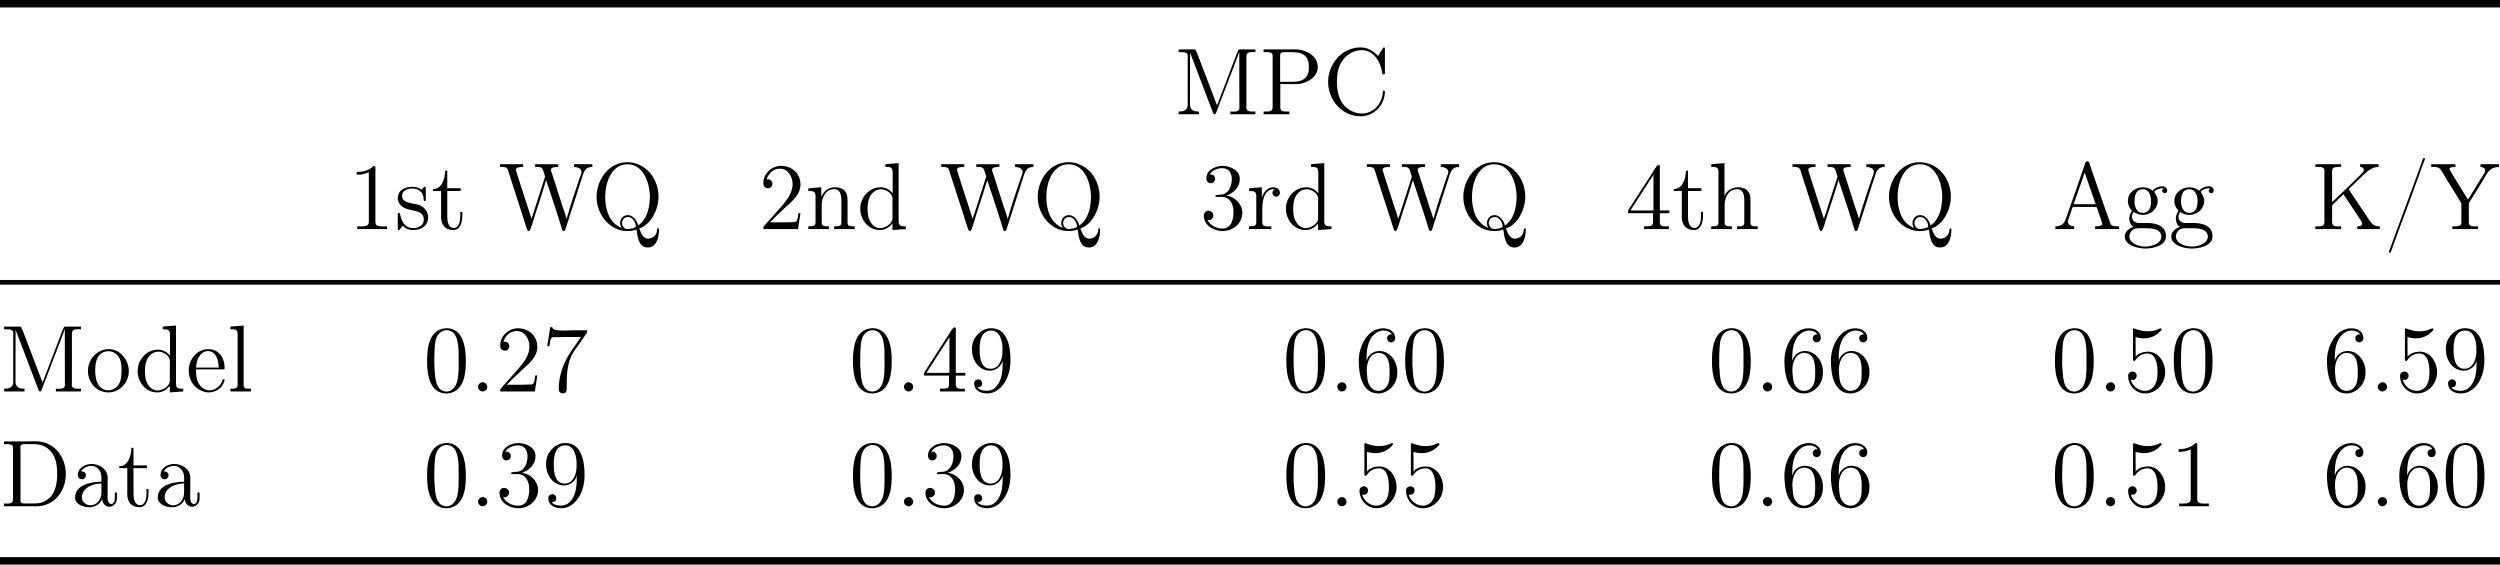
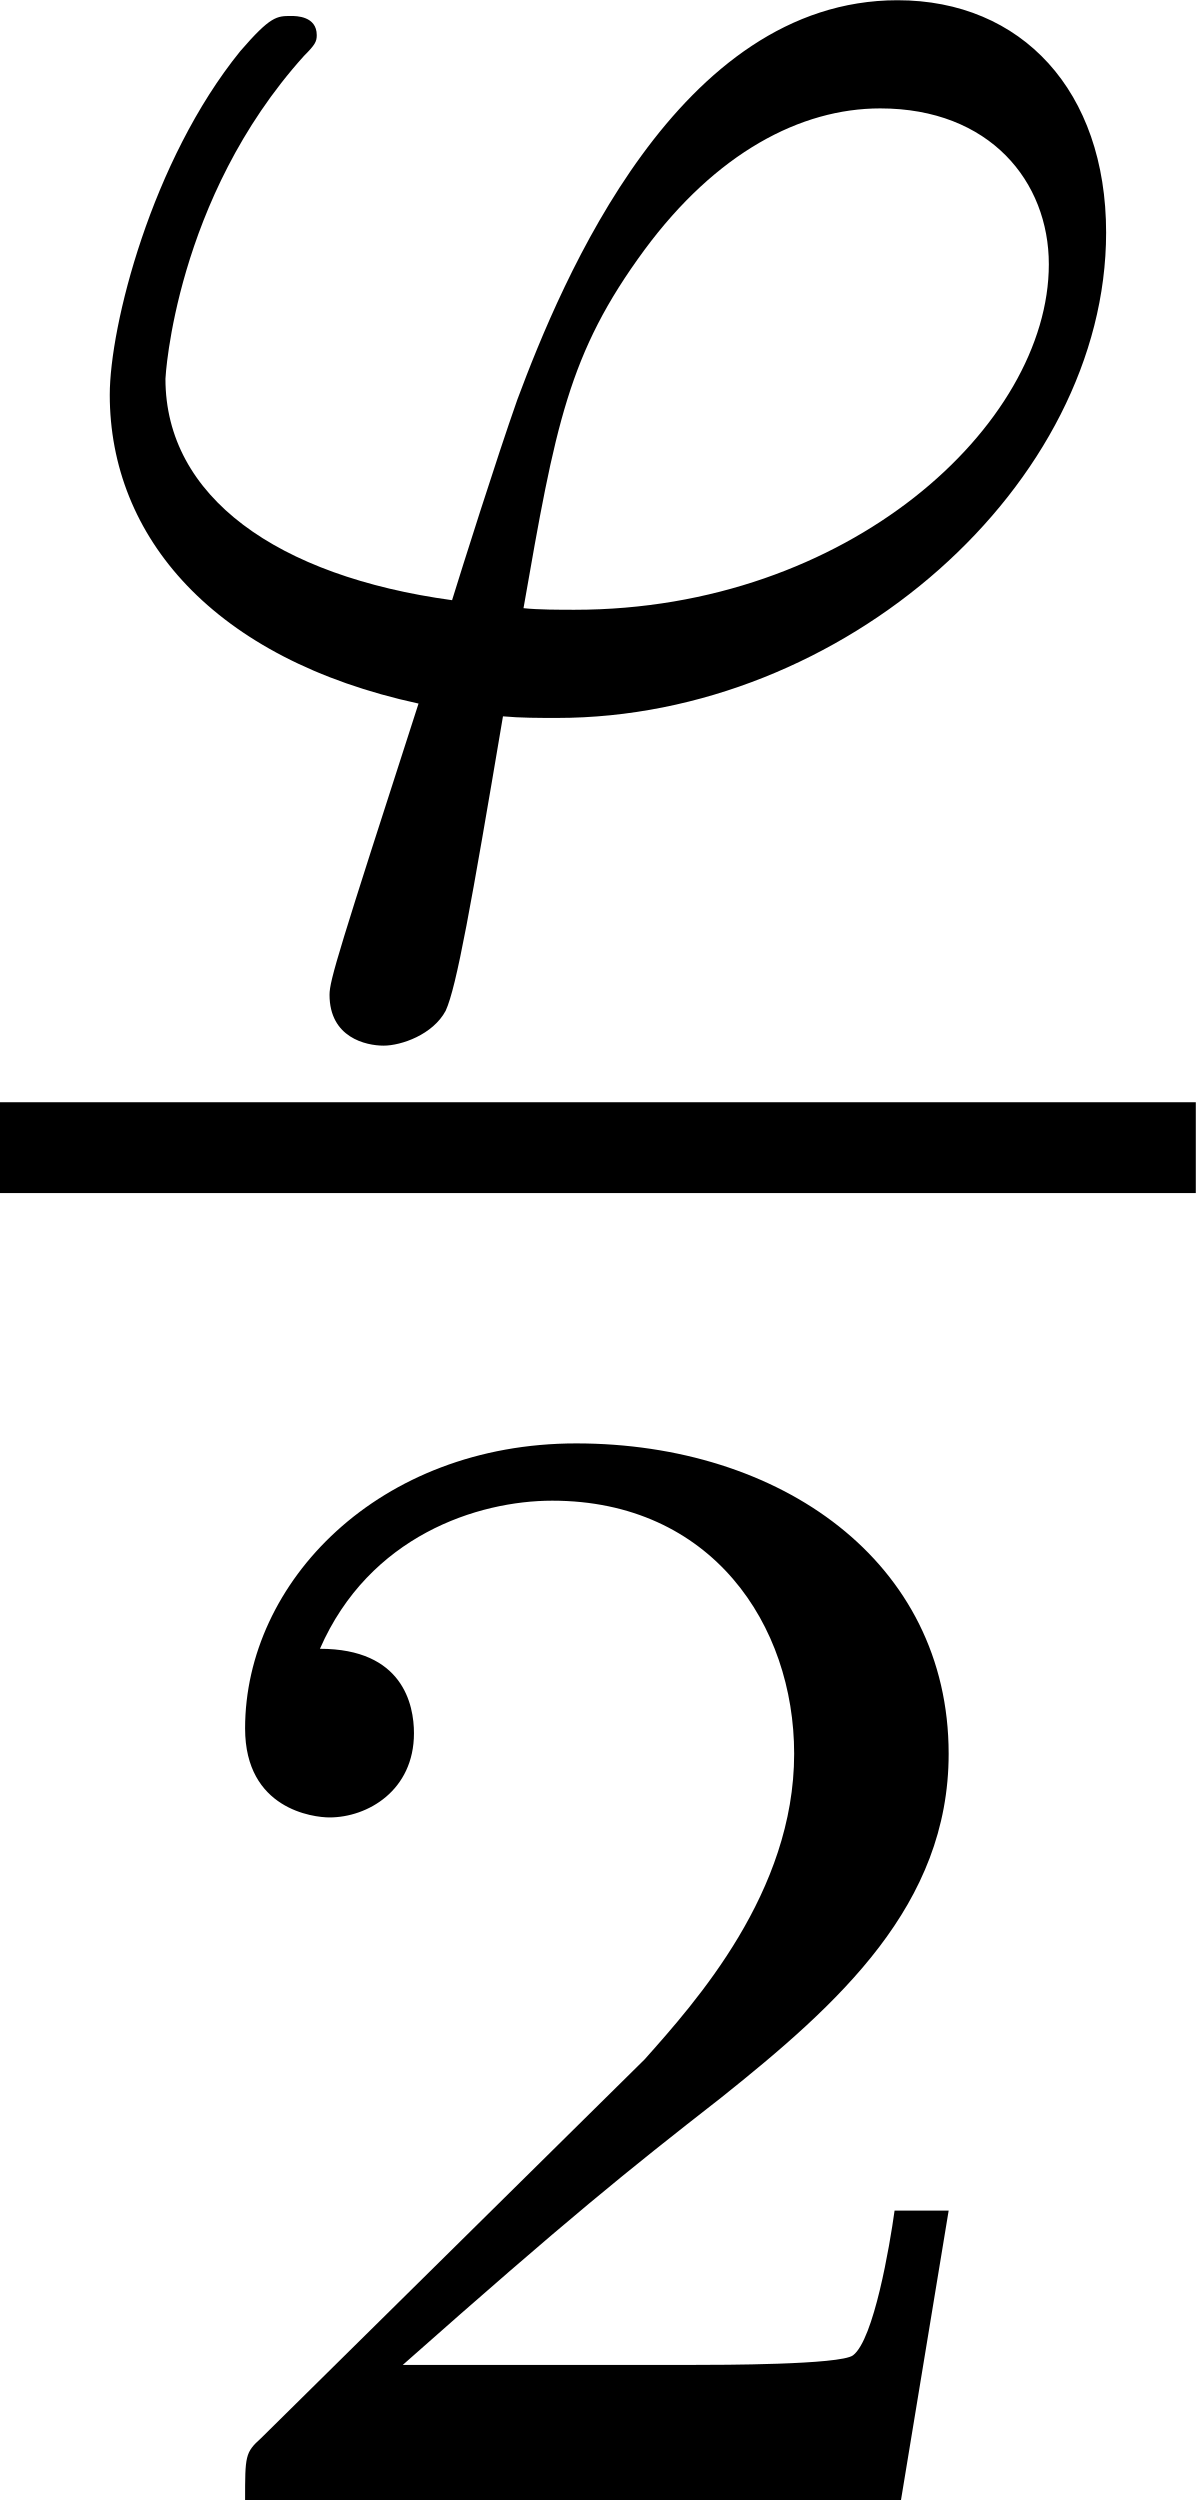
- <svg xmlns="http://www.w3.org/2000/svg" xmlns:xlink="http://www.w3.org/1999/xlink" version="1.1" width="314.609pt" height="71.048pt" viewBox="0 54.446 314.609 71.048">
+ <svg xmlns="http://www.w3.org/2000/svg" xmlns:xlink="http://www.w3.org/1999/xlink" version="1.1" width="5.24pt" height="10.955pt" viewBox="78.024 480.71 5.24 10.955">
  <defs>
-     <path id="g24-46" d="M1.53-1.16C1.279-1.112 1.04-.897 1.04-.598C1.04-.287 1.303-.012 1.614-.012S2.2-.251 2.2-.586C2.2-.897 1.937-1.172 1.626-1.172C1.59-1.172 1.566-1.16 1.53-1.16Z" />
-     <path id="g24-47" d="M5.033-8.966C4.914-8.931 4.842-8.584 4.758-8.381C3.718-5.452 2.606-2.534 1.542 .383C1.303 1.04 1.064 1.71 .813 2.367L.705 2.654C.693 2.714 .658 2.774 .658 2.833V2.857C.658 2.917 .693 2.965 .753 2.965H.789C.909 2.941 1.004 2.534 1.088 2.331C2.164-.681 3.324-3.682 4.4-6.695C4.639-7.364 4.866-8.034 5.141-8.691C5.153-8.739 5.177-8.799 5.177-8.847V-8.871C5.177-8.931 5.129-8.966 5.069-8.966H5.033Z" />
-     <path id="g24-48" d="M2.762-7.962C.49-7.747 .478-4.914 .478-3.766C.478-2.128 .813 .239 2.917 .239H3.061C5.332 .024 5.356-2.75 5.356-3.921C5.356-5.547 5.009-7.974 2.929-7.974C2.869-7.974 2.821-7.962 2.762-7.962ZM1.399-3.12C1.387-3.216 1.387-3.324 1.387-3.419C1.387-4.16 1.387-4.926 1.447-5.667C1.482-6.145 1.542-6.671 1.817-7.077C2.068-7.46 2.487-7.723 2.929-7.723C4.555-7.723 4.447-5.248 4.447-4.125V-3.24C4.447-2.355 4.4-1.411 4.077-.789C3.862-.359 3.419 0 2.917 0H2.845C1.411-.12 1.506-2.032 1.399-3.12Z" />
-     <path id="g24-49" d="M1.088-7.197V-6.85C1.626-6.85 2.08-6.934 2.606-7.161V-.885C2.606-.418 2.14-.347 1.674-.347C1.482-.347 1.303-.359 1.148-.359V-.012H4.89V-.359C4.746-.359 4.555-.347 4.376-.347C3.778-.347 3.431-.406 3.431-.921V-7.783C3.431-7.855 3.407-7.962 3.288-7.962C3.12-7.962 2.977-7.735 2.821-7.651C2.307-7.305 1.698-7.197 1.088-7.197Z" />
-     <path id="g24-50" d="M.98-6.253C1.219-6.994 1.805-7.615 2.63-7.615C3.694-7.615 4.256-6.611 4.256-5.667C4.256-4.447 3.383-3.467 2.63-2.606L1.769-1.638C1.518-1.363 1.267-1.076 1.016-.789L.741-.478C.669-.383 .574-.335 .574-.179C.574-.12 .586-.06 .586-.012H4.937L5.248-2.02H4.985C4.89-1.459 4.926-.885 4.411-.885C4.077-.885 3.73-.861 3.395-.861H1.411C2.032-1.482 2.63-2.092 3.276-2.678C4.113-3.431 5.248-4.34 5.248-5.595C5.248-7.101 4.089-7.962 2.798-7.962C1.626-7.962 .574-7.006 .574-5.798C.574-5.464 .693-5.212 1.124-5.141C1.518-5.141 1.722-5.416 1.722-5.715C1.722-5.99 1.554-6.217 1.219-6.276C1.136-6.276 1.064-6.276 .98-6.253Z" />
-     <path id="g24-51" d="M1.219-6.874C1.518-7.388 2.188-7.675 2.798-7.675C3.503-7.675 4.017-7.221 4.017-6.288C4.017-5.571 3.718-4.627 2.965-4.4C2.738-4.316 2.463-4.376 2.248-4.304H2.2C2.092-4.304 1.949-4.304 1.949-4.184C1.949-4.077 2.032-4.053 2.14-4.053H2.271C2.415-4.053 2.57-4.065 2.714-4.065C3.838-4.065 4.232-3.061 4.232-2.176C4.232-1.411 4.053-.084 2.857-.084C2.092-.084 1.375-.418 .944-1.136H1.052C1.423-1.136 1.686-1.363 1.686-1.733C1.686-2.092 1.411-2.319 1.052-2.319H1.004C.693-2.283 .49-2.02 .49-1.722C.49-.478 1.722 .239 2.857 .239C4.148 .239 5.344-.717 5.344-2.068C5.344-3.12 4.4-4.125 3.312-4.208C4.328-4.603 5.021-5.296 5.021-6.336C5.021-7.448 3.766-7.962 2.857-7.962C1.961-7.962 .813-7.46 .813-6.384C.813-6.121 .944-5.846 1.279-5.786H1.363C1.674-5.786 1.913-6.025 1.913-6.336C1.913-6.635 1.698-6.886 1.351-6.886C1.303-6.886 1.267-6.886 1.219-6.874Z" />
-     <path id="g24-52" d="M.323-2.008H3.467V-.873C3.467-.383 3.132-.359 2.331-.359V-.012H5.452V-.359C5.308-.359 5.165-.347 5.033-.347C4.639-.347 4.316-.406 4.316-.873V-2.008H5.511V-2.355H4.316V-7.926C4.316-8.034 4.256-8.082 4.16-8.082C3.909-8.082 3.455-7.209 3.18-6.779C2.319-5.44 1.435-4.113 .586-2.774L.43-2.534C.359-2.427 .311-2.343 .311-2.212C.311-2.14 .323-2.068 .323-2.008ZM.622-2.355L3.515-6.85V-2.355H.622Z" />
-     <path id="g24-53" d="M.921-1.482C.992-1.47 1.052-1.459 1.124-1.459C1.435-1.459 1.662-1.686 1.662-1.997C1.662-2.295 1.423-2.523 1.136-2.523C.861-2.523 .598-2.331 .586-2.032V-1.961C.586-.813 1.494 .239 2.714 .239C4.148 .239 5.248-1.016 5.248-2.451C5.248-3.646 4.459-4.937 3.18-5.021H3.061C2.534-5.021 1.805-4.818 1.53-4.376L1.518-6.862C1.865-6.755 2.224-6.695 2.57-6.695C3.347-6.695 4.089-6.994 4.674-7.627C4.722-7.699 4.794-7.759 4.794-7.843V-7.867C4.782-7.926 4.734-7.95 4.686-7.95C4.507-7.95 4.244-7.783 4.053-7.723C3.718-7.627 3.359-7.58 3.013-7.58C2.475-7.58 2.02-7.711 1.506-7.878C1.447-7.902 1.387-7.938 1.327-7.95H1.303C1.243-7.95 1.207-7.902 1.196-7.843V-4.041C1.196-3.945 1.219-3.85 1.339-3.85C1.494-3.85 1.566-4.077 1.662-4.172C2.008-4.555 2.499-4.782 3.013-4.782H3.084C4.101-4.734 4.28-3.383 4.28-2.499C4.28-1.674 4.196-.634 3.288-.215C3.084-.12 2.881-.084 2.678-.084C1.889-.084 1.112-.717 .921-1.482Z" />
-     <path id="g24-54" d="M1.482-3.873H1.47C1.47-5.033 1.518-6.348 2.439-7.197C2.762-7.508 3.18-7.675 3.61-7.675C3.993-7.675 4.447-7.544 4.663-7.185C4.627-7.197 4.591-7.197 4.555-7.197C4.268-7.197 4.053-6.982 4.053-6.695C4.053-6.42 4.256-6.193 4.543-6.193S5.069-6.396 5.069-6.755C5.069-7.58 4.28-7.962 3.563-7.962C1.554-7.962 .49-5.655 .49-3.909C.49-2.283 .813 .239 2.965 .239C4.041 .239 4.997-.622 5.248-1.638C5.32-1.913 5.344-2.2 5.344-2.487C5.344-3.718 4.495-5.105 3.061-5.105C2.427-5.105 1.674-4.686 1.482-3.873ZM1.494-2.594V-2.726C1.494-3.575 1.853-4.866 2.989-4.866H3.061C4.316-4.758 4.364-3.347 4.364-2.534V-2.331C4.364-1.59 4.34-.741 3.634-.275C3.431-.143 3.204-.084 2.965-.084C2.499-.084 2.14-.335 1.877-.717C1.518-1.279 1.554-1.961 1.494-2.594Z" />
-     <path id="g24-55" d="M1.016-8.094L.646-5.703H.909C.968-6.061 1.028-6.647 1.207-6.779C1.279-6.838 1.459-6.85 1.638-6.85H2.116C2.283-6.862 2.463-6.862 2.63-6.862H4.89C4.639-6.528 4.411-6.181 4.172-5.834C3.897-5.44 3.61-5.045 3.359-4.627C2.582-3.335 2.092-1.853 2.092-.335V-.203C2.128 .048 2.343 .239 2.594 .239H2.618C3.025 .239 3.096-.12 3.096-.395V-.944C3.096-2.26 3.192-3.754 3.909-4.902C4.077-5.177 4.268-5.428 4.459-5.691L5.487-7.185C5.583-7.317 5.667-7.388 5.667-7.568V-7.711H3.981C3.67-7.711 3.18-7.675 2.702-7.675C1.985-7.675 1.303-7.747 1.279-8.094H1.016Z" />
-     <path id="g24-57" d="M4.352-3.862H4.364C4.364-2.809 4.34-1.578 3.646-.741C3.324-.323 2.905-.096 2.367-.096C1.937-.096 1.482-.179 1.196-.526C1.47-.526 1.781-.646 1.781-1.016C1.781-1.267 1.614-1.53 1.291-1.53C1.028-1.53 .789-1.351 .777-1.064V-1.016C.777-.155 1.542 .239 2.427 .239C3.395 .239 4.172-.406 4.639-1.184C5.153-2.02 5.344-2.989 5.344-3.957C5.344-5.428 5.057-7.974 2.929-7.974C2.08-7.974 1.387-7.496 .921-6.814C.598-6.348 .49-5.822 .49-5.26C.49-4.041 1.315-2.63 2.762-2.63C3.467-2.63 4.196-3.132 4.352-3.862ZM4.328-5.308C4.328-5.189 4.34-5.081 4.34-4.973V-4.89C4.28-4.041 3.933-2.869 2.833-2.869C1.65-2.869 1.47-4.22 1.47-5.141V-5.547C1.47-6.36 1.698-7.675 2.917-7.675C4.125-7.675 4.34-6.109 4.34-5.44C4.34-5.392 4.328-5.356 4.328-5.308Z" />
-     <path id="g24-65" d="M.371-.359V-.012H2.738V-.359C2.415-.359 1.937-.526 1.937-.933C1.937-1.076 2.008-1.219 2.056-1.375C2.128-1.602 2.212-1.829 2.295-2.056C2.403-2.355 2.451-2.798 2.666-2.798H5.44C5.595-2.798 5.607-2.666 5.643-2.558L5.894-1.841C5.99-1.566 6.085-1.279 6.181-1.004C6.217-.921 6.265-.813 6.265-.717C6.265-.371 5.691-.359 5.368-.359V-.012H8.393V-.359H8.118C7.843-.359 7.568-.371 7.412-.526C7.269-.681 7.209-.921 7.149-1.124C6.3-3.431 5.523-5.75 4.722-8.058C4.663-8.273 4.627-8.548 4.376-8.548C4.232-8.548 4.16-8.464 4.136-8.333L4.041-8.07C3.3-5.846 2.499-3.622 1.71-1.399C1.53-.849 1.291-.359 .371-.359ZM2.666-3.144L4.053-7.113L5.44-3.144H2.666Z" />
-     <path id="g24-67" d="M6.934-7.34C6.348-7.986 5.643-8.428 4.734-8.428C2.403-8.428 .646-6.36 .646-4.089C.646-1.829 2.379 .239 4.722 .239H4.902C6.372 .143 7.639-1.004 7.783-2.63C7.795-2.69 7.795-2.738 7.795-2.798C7.795-2.893 7.783-3.001 7.663-3.001C7.472-3.001 7.532-2.618 7.484-2.415C7.293-1.184 6.229-.108 4.89-.108C4.005-.108 3.132-.55 2.57-1.243C1.913-2.044 1.757-3.168 1.757-4.16C1.757-4.914 1.865-5.738 2.236-6.42C2.75-7.388 3.742-8.082 4.878-8.082C6.396-8.082 7.209-6.623 7.436-5.38C7.448-5.26 7.424-5.033 7.627-5.033C7.759-5.033 7.795-5.093 7.795-5.189V-8.285C7.795-8.357 7.759-8.428 7.675-8.428C7.58-8.428 7.52-8.297 7.472-8.225L7.137-7.687C7.066-7.568 6.994-7.46 6.934-7.34Z" />
-     <path id="g24-68" d="M.502-8.177V-7.831H.885C1.279-7.831 1.65-7.783 1.65-7.329C1.65-7.245 1.638-7.173 1.638-7.101V-.885C1.638-.418 1.279-.347 .921-.347C.777-.347 .634-.359 .502-.359V-.012H3.754C3.993-.012 4.232 0 4.483 0C5.368 0 6.169-.227 6.922-.873C7.831-1.674 8.285-2.857 8.285-4.053C8.285-6.109 6.946-8.189 4.435-8.189C4.184-8.189 3.933-8.177 3.694-8.177H.502ZM7.185-3.575C7.089-2.188 6.671-.933 5.153-.454C4.794-.359 4.435-.359 4.065-.359H3.049C2.809-.359 2.57-.383 2.57-.765C2.57-.861 2.582-.944 2.582-1.028V-6.958C2.582-7.066 2.57-7.185 2.57-7.305C2.57-7.615 2.57-7.831 3.132-7.831H4.16C4.997-7.831 5.834-7.651 6.504-6.779C7.113-5.966 7.197-4.926 7.197-3.957C7.197-3.826 7.197-3.706 7.185-3.575Z" />
-     <path id="g24-75" d="M.49-8.177V-7.831H.873C1.267-7.831 1.638-7.783 1.638-7.329C1.638-7.245 1.626-7.173 1.626-7.101V-.885C1.626-.418 1.267-.347 .909-.347C.765-.347 .622-.359 .49-.359V-.012H3.73V-.359C3.587-.359 3.443-.347 3.312-.347C2.917-.347 2.594-.406 2.594-.885V-2.893C2.594-3.084 2.881-3.288 3.013-3.419C3.347-3.754 3.694-4.065 4.029-4.4C4.089-4.268 4.184-4.16 4.256-4.041L6.157-1.184C6.253-1.052 6.384-.861 6.384-.693C6.384-.371 5.978-.359 5.762-.359V-.012H8.596V-.359H8.56C7.747-.359 7.556-.705 6.946-1.626L4.77-4.89C4.746-4.926 4.71-4.961 4.71-5.009C4.71-5.045 4.734-5.081 4.758-5.105L4.902-5.248C5.428-5.774 5.978-6.276 6.504-6.791C7.054-7.317 7.639-7.831 8.44-7.831V-8.177H6.121V-7.831C6.3-7.831 6.587-7.723 6.587-7.46C6.587-7.245 6.36-7.042 6.229-6.91L6.097-6.779C4.949-5.631 3.778-4.519 2.594-3.395V-7.281C2.594-7.819 2.965-7.831 3.646-7.831H3.73V-8.177H.49Z" />
-     <path id="g24-77" d="M.526-8.177V-7.831H.921C1.315-7.831 1.674-7.783 1.674-7.34C1.674-7.257 1.662-7.185 1.662-7.113V-1.207C1.662-.442 1.028-.359 .526-.359V-.012H3.084V-.359C2.534-.359 1.949-.466 1.949-1.267L1.961-7.783C2.02-7.58 2.116-7.376 2.188-7.173C2.881-5.392 3.539-3.622 4.22-1.841L4.758-.442C4.806-.287 4.854-.048 5.033-.012H5.045C5.224-.012 5.272-.287 5.32-.418L7.436-5.942C7.592-6.36 7.747-6.779 7.914-7.197L8.058-7.592C8.094-7.675 8.13-7.759 8.153-7.855L8.165-1.16C8.165-1.064 8.177-.956 8.177-.861C8.177-.406 7.807-.347 7.436-.347C7.293-.347 7.149-.359 7.03-.359V-.012H10.186V-.359H9.803C9.409-.359 9.038-.406 9.038-.861C9.038-.944 9.05-1.016 9.05-1.088V-7.305C9.05-7.771 9.409-7.843 9.767-7.843C9.911-7.843 10.054-7.831 10.186-7.831V-8.177H8.273L8.07-8.141L7.831-7.627L5.368-1.16H5.344L2.881-7.627L2.642-8.141L2.439-8.177H.526Z" />
-     <path id="g24-80" d="M.49-8.177V-7.831H.885C1.279-7.831 1.638-7.783 1.638-7.34C1.638-7.257 1.626-7.185 1.626-7.113V-.885C1.626-.406 1.255-.359 .861-.359H.49V-.012H3.73V-.359H3.359C2.893-.359 2.594-.395 2.594-.873V-3.814H4.806C5.942-3.909 7.305-4.663 7.305-5.954V-6.073C7.209-7.532 5.631-8.189 4.388-8.189C4.16-8.189 3.933-8.177 3.706-8.177H.49ZM2.57-4.101V-7.388C2.57-7.699 2.69-7.831 3.013-7.831H3.909C4.926-7.831 6.193-7.747 6.193-5.954C6.193-5.547 6.145-5.081 5.882-4.746C5.464-4.196 4.77-4.101 4.136-4.101H2.57Z" />
-     <path id="g24-81" d="M5.679 .048C5.703 .311 5.774 .586 5.798 .849C5.942 1.506 6.181 2.307 7.089 2.307C8.285 2.307 8.5 .801 8.5 .108V.036C8.5-.036 8.476-.12 8.393-.12C8.237-.12 8.249 .263 8.213 .383C8.046 .897 7.639 1.196 7.077 1.196C6.432 1.136 6.217 .418 6.013-.084C7.508-.586 8.44-2.487 8.44-4.089C8.44-5.308 7.974-6.539 7.077-7.388C6.384-8.046 5.452-8.428 4.519-8.428C2.152-8.428 .646-6.181 .646-4.065C.646-1.877 2.26 .239 4.543 .239C4.914 .239 5.332 .179 5.679 .048ZM5.87-.466C5.774-.992 5.32-1.686 4.663-1.769H4.567C3.993-1.769 3.61-1.291 3.61-.765V-.693C3.622-.502 3.694-.323 3.802-.155C2.176-.789 1.733-2.57 1.733-4.077C1.733-5.738 2.439-8.165 4.543-8.165C6.683-8.165 7.352-5.535 7.352-4.125C7.352-2.809 7.03-1.219 5.87-.466ZM3.85-.693V-.765C3.85-1.16 4.148-1.53 4.567-1.53C5.224-1.53 5.535-.873 5.595-.371C5.595-.132 4.758-.012 4.567-.012C4.172-.012 3.897-.335 3.85-.693Z" />
-     <path id="g24-87" d="M.203-8.177V-7.831H.383C.646-7.831 .933-7.819 1.076-7.651C1.207-7.496 1.243-7.269 1.303-7.077L1.662-5.966C2.271-4.041 2.917-2.14 3.515-.215L3.587 0C3.622 .12 3.67 .239 3.802 .239H3.838C4.077 .167 4.411-1.243 4.651-1.949C5.093-3.264 5.523-4.591 5.918-5.918C5.954-6.001 5.99-6.085 6.001-6.181H6.013C6.049-5.918 6.205-5.583 6.288-5.296C6.874-3.515 7.472-1.745 8.01 .06C8.046 .143 8.082 .215 8.177 .239H8.213C8.345 .239 8.393 .12 8.428 0L8.5-.215C9.217-2.463 9.947-4.674 10.652-6.922C10.819-7.376 11.035-7.831 11.812-7.831V-8.177H9.504V-7.831C9.887-7.831 10.449-7.651 10.449-7.197C10.449-7.018 10.329-6.755 10.258-6.563C9.66-4.818 9.074-3.072 8.572-1.303H8.56C8.452-1.793 8.249-2.283 8.094-2.762C7.651-4.184 7.185-5.607 6.731-7.018C6.683-7.149 6.599-7.352 6.599-7.472C6.599-7.819 7.197-7.831 7.52-7.831V-8.177H4.615V-7.831H4.842C5.021-7.831 5.224-7.819 5.368-7.747C5.631-7.603 5.703-7.125 5.774-6.898C5.81-6.814 5.858-6.707 5.858-6.611V-6.587C5.834-6.444 5.762-6.3 5.727-6.169C5.26-4.722 4.806-3.264 4.328-1.817C4.268-1.65 4.196-1.482 4.172-1.315C4.089-1.435 4.065-1.614 4.017-1.757C3.431-3.503 2.881-5.284 2.307-7.042L2.236-7.293C2.212-7.352 2.188-7.412 2.188-7.472C2.188-7.831 2.786-7.831 3.108-7.831V-8.177H.203Z" />
-     <path id="g24-89" d="M.12-8.177V-7.831H.383C.658-7.831 .956-7.807 1.148-7.651C1.447-7.4 1.674-6.886 1.913-6.504C2.391-5.738 2.857-4.973 3.335-4.208C3.455-3.993 3.599-3.79 3.718-3.575C3.814-3.419 3.921-3.312 3.921-3.096C3.921-3.025 3.909-2.953 3.909-2.881V-1.148C3.909-1.076 3.921-.992 3.921-.897C3.921-.383 3.539-.359 2.989-.359H2.774V-.012H5.99V-.359C5.846-.359 5.691-.347 5.547-.347C5.165-.347 4.842-.418 4.842-.873C4.842-.956 4.854-1.052 4.854-1.124V-3.18C4.854-3.276 4.902-3.335 4.937-3.419L5.081-3.646C5.667-4.543 6.193-5.464 6.767-6.372C6.958-6.671 7.113-7.018 7.34-7.269C7.675-7.651 8.141-7.831 8.644-7.831V-8.177H6.312V-7.831C6.563-7.831 6.91-7.699 6.91-7.4C6.91-7.173 6.719-6.922 6.611-6.743C6.085-5.882 5.535-5.009 5.009-4.148C4.914-4.005 4.818-3.873 4.746-3.718C4.029-4.902 3.276-6.061 2.57-7.245C2.511-7.34 2.427-7.448 2.427-7.556V-7.58C2.487-7.831 2.893-7.831 3.168-7.831V-8.177H.12Z" />
-     <path id="g24-97" d="M1.255-4.4C1.542-4.854 2.068-5.093 2.594-5.093C3.276-5.093 3.826-4.4 3.826-3.742V-3.096C2.618-3.096 .514-2.762 .514-1.124V-1.004C.622-.191 1.614 .12 2.319 .12C2.941 .12 3.718-.263 3.897-.921H3.909C3.945-.359 4.352 .048 4.83 .048C5.332 .048 5.727-.383 5.774-.873V-1.745H5.511V-1.16C5.511-.813 5.452-.299 5.057-.299C4.674-.299 4.591-.813 4.591-1.112C4.591-1.243 4.603-1.375 4.603-1.506V-3.168C4.603-3.3 4.615-3.443 4.615-3.575C4.615-4.698 3.575-5.332 2.594-5.332C1.829-5.332 .861-4.878 .861-3.945C.861-3.599 1.088-3.407 1.375-3.407S1.865-3.634 1.865-3.909C1.865-4.208 1.638-4.4 1.351-4.4H1.255ZM3.826-2.881V-1.745C3.826-.897 3.288-.132 2.439-.132C1.985-.132 1.375-.49 1.375-1.1C1.375-2.152 2.331-2.69 3.324-2.833C3.491-2.857 3.658-2.845 3.826-2.881Z" />
-     <path id="g24-100" d="M3.587-8.177V-7.831H3.73C4.208-7.831 4.495-7.807 4.495-7.089V-4.519C4.113-4.985 3.599-5.272 2.989-5.272C1.53-5.272 .418-4.005 .418-2.57C.418-1.303 1.327 .108 2.881 .108C3.527 .108 3.981-.167 4.471-.705V.108L6.157-.012V-.359H5.966C5.607-.359 5.248-.395 5.248-.956V-8.309L3.587-8.177ZM1.339-2.295V-2.475C1.339-3.347 1.447-4.256 2.271-4.806C2.511-4.949 2.774-5.021 3.037-5.021C3.634-5.021 4.483-4.543 4.483-3.79C4.483-3.634 4.471-3.479 4.471-3.324V-1.351C4.471-.669 3.527-.132 2.941-.132C2.056-.132 1.494-.968 1.387-1.829C1.363-1.985 1.363-2.14 1.339-2.295Z" />
-     <path id="g24-101" d="M1.267-2.786H4.686C4.806-2.786 4.866-2.833 4.866-2.953C4.866-4.184 4.208-5.332 2.798-5.332C1.363-5.332 .347-4.029 .347-2.642C.347-1.59 .909-.526 1.949-.096C2.224 .024 2.523 .108 2.821 .108H2.857C3.73 .108 4.579-.418 4.83-1.303C4.842-1.339 4.866-1.387 4.866-1.435C4.866-1.494 4.794-1.554 4.734-1.554C4.591-1.554 4.531-1.231 4.447-1.076C4.148-.538 3.587-.155 2.941-.155C2.487-.155 2.08-.406 1.793-.741C1.315-1.315 1.267-2.068 1.267-2.786ZM1.279-3.013C1.279-3.921 1.781-5.093 2.774-5.093C3.826-5.093 4.113-3.862 4.113-3.013H1.279Z" />
-     <path id="g24-103" d="M3.838-4.842H3.826C3.503-5.141 3.025-5.272 2.606-5.272C1.71-5.272 .717-4.651 .717-3.539C.717-3.144 .861-2.75 1.124-2.451C1.16-2.415 1.219-2.355 1.219-2.295S1.148-2.164 1.124-2.116C.98-1.877 .897-1.59 .897-1.315C.897-.933 1.064-.478 1.411-.287V-.275C.861-.132 .323 .335 .323 .921C.323 2.008 1.889 2.439 2.905 2.439C3.873 2.439 5.511 2.092 5.511 .909C5.511-.562 4.053-.777 3.072-.777H2.152C1.626-.777 1.231-1.052 1.231-1.566V-1.614C1.243-1.817 1.327-1.985 1.423-2.164C1.769-1.973 2.08-1.817 2.475-1.793H2.57C3.515-1.793 4.316-2.379 4.471-3.395V-3.527C4.471-3.933 4.328-4.22 4.113-4.567C4.077-4.603 4.041-4.639 4.041-4.686V-4.698C4.125-4.961 4.794-5.153 5.057-5.153C5.117-5.153 5.165-5.153 5.224-5.141C5.117-5.081 5.033-4.973 5.033-4.842C5.033-4.663 5.189-4.531 5.356-4.531C5.547-4.531 5.667-4.674 5.667-4.866V-4.926C5.619-5.2 5.38-5.404 5.093-5.404C4.663-5.404 4.125-5.212 3.838-4.842ZM.909 1.004V.909C.909 .502 1.196 .108 1.578-.048C1.745-.108 1.937-.12 2.116-.12H2.929C3.718-.12 4.794-.06 4.926 .849V.933C4.926 1.841 3.658 2.188 2.941 2.188C2.14 2.188 1.028 1.865 .909 1.004ZM1.554-3.3V-3.455C1.554-4.029 1.638-5.021 2.582-5.021C3.347-5.021 3.634-4.268 3.634-3.527C3.634-3.001 3.539-2.056 2.606-2.056C1.901-2.056 1.626-2.642 1.554-3.3Z" />
-     <path id="g24-104" d="M.383-8.177V-7.831H.598C.98-7.831 1.291-7.783 1.291-7.233V-.849C1.291-.406 .98-.359 .646-.359H.383V-.012H2.977V-.359H2.702C2.355-.359 2.068-.406 2.068-.849V-3.037C2.068-3.862 2.487-5.033 3.658-5.033C4.388-5.033 4.543-4.328 4.543-3.622V-.813C4.543-.395 4.196-.359 3.838-.359H3.634V-.012H6.229V-.359H5.954C5.631-.359 5.32-.371 5.32-.825V-3.539C5.32-3.921 5.308-4.304 5.105-4.639C4.83-5.117 4.268-5.272 3.742-5.272C3.013-5.272 2.271-4.83 2.056-4.125L2.044-8.309L.383-8.177Z" />
-     <path id="g24-108" d="M.395-8.177V-7.831H.61C.992-7.831 1.303-7.783 1.303-7.221V-.849C1.303-.406 .992-.359 .658-.359H.395V-.012H2.965V-.359H2.678C2.331-.359 2.056-.395 2.056-.825V-8.309L.395-8.177Z" />
-     <path id="g24-110" d="M.383-5.141V-4.794H.61C.956-4.794 1.291-4.746 1.291-4.196V-.861C1.291-.418 1.064-.359 .383-.359V-.012H2.977V-.359H2.702C2.355-.359 2.068-.406 2.068-.849V-3.037C2.068-3.862 2.487-5.033 3.658-5.033C4.388-5.033 4.543-4.328 4.543-3.622V-.813C4.543-.395 4.196-.359 3.838-.359H3.634V-.012H6.229V-.359H5.954C5.631-.359 5.32-.371 5.32-.825V-3.539C5.32-3.921 5.308-4.292 5.117-4.627C4.842-5.105 4.268-5.272 3.754-5.272C3.168-5.272 2.666-5.057 2.26-4.495C2.152-4.352 2.068-4.208 2.02-4.041L2.008-5.272L.383-5.141Z" />
-     <path id="g24-111" d="M2.75-5.332C1.47-5.212 .347-4.101 .347-2.582C.347-1.219 1.351 .108 2.929 .108C4.364 .108 5.487-1.16 5.487-2.558C5.487-3.897 4.495-5.344 2.905-5.344C2.857-5.344 2.798-5.332 2.75-5.332ZM1.267-2.307C1.255-2.403 1.255-2.499 1.255-2.594C1.255-3.419 1.339-4.507 2.26-4.937C2.463-5.033 2.69-5.081 2.905-5.081C3.359-5.081 3.802-4.878 4.101-4.519C4.519-4.029 4.567-3.359 4.567-2.738C4.567-2.068 4.555-1.303 4.101-.741C3.802-.371 3.359-.155 2.905-.155C1.913-.155 1.399-1.052 1.303-1.937C1.279-2.056 1.279-2.188 1.267-2.307Z" />
-     <path id="g24-114" d="M.335-5.141V-4.794H.526C.885-4.794 1.243-4.758 1.243-4.196V-.861C1.243-.418 1.016-.359 .335-.359V-.012H3.132V-.359C3.001-.359 2.857-.347 2.714-.347C2.331-.347 1.997-.406 1.997-.849V-2.475C1.997-3.395 2.14-4.71 3.12-4.997C3.216-5.021 3.3-5.033 3.395-5.033C3.455-5.033 3.503-5.021 3.563-5.021V-5.009C3.383-4.937 3.276-4.758 3.276-4.567C3.276-4.292 3.503-4.101 3.742-4.101C4.053-4.101 4.22-4.34 4.22-4.579C4.22-5.021 3.802-5.272 3.395-5.272C2.762-5.272 2.295-4.818 2.068-4.292C2.02-4.184 1.961-4.065 1.949-3.945L1.937-5.272L.335-5.141Z" />
-     <path id="g24-115" d="M3.395-4.961C3.061-5.236 2.666-5.332 2.248-5.332C1.387-5.332 .395-4.997 .395-3.85V-3.742C.837-1.733 3.67-2.965 3.67-1.207C3.67-.466 3.001-.132 2.367-.132C1.172-.132 .873-1.1 .669-1.925C.646-1.997 .61-2.056 .526-2.056C.418-2.056 .395-1.973 .395-1.889V-.036C.395 .024 .418 .108 .514 .108C.717 .108 .885-.406 1.016-.406H1.028C1.112-.383 1.172-.287 1.243-.227C1.566 .012 1.949 .108 2.355 .108C3.24 .108 4.22-.335 4.22-1.53C4.22-2.236 3.658-2.869 3.001-3.072C2.355-3.276 .933-3.228 .933-4.196C.933-4.878 1.65-5.117 2.212-5.117C2.905-5.117 3.658-4.746 3.658-3.73C3.658-3.622 3.67-3.539 3.802-3.539C3.897-3.539 3.921-3.61 3.921-3.694V-5.189C3.921-5.248 3.885-5.332 3.814-5.332C3.658-5.332 3.467-5.045 3.395-4.961Z" />
-     <path id="g24-116" d="M1.745-7.364C1.745-6.587 1.435-5.045 .215-5.045V-4.806H1.231V-2.104C1.231-1.937 1.219-1.769 1.219-1.602C1.219-.526 1.769 .108 2.762 .108C3.682 .108 3.897-.921 3.897-1.662V-2.176H3.634C3.634-1.997 3.646-1.817 3.646-1.638C3.646-1.124 3.551-.155 2.821-.155C2.14-.155 2.008-.98 2.008-1.566V-4.806H3.694V-5.153H2.008V-7.364H1.745Z" />
+     <path id="g34-50" d="M3.522-1.269H3.285C3.264-1.116 3.194-.704 3.103-.635C3.048-.593 2.511-.593 2.413-.593H1.13C1.862-1.241 2.106-1.437 2.525-1.764C3.041-2.176 3.522-2.608 3.522-3.271C3.522-4.115 2.783-4.631 1.89-4.631C1.025-4.631 .439-4.024 .439-3.382C.439-3.027 .739-2.992 .809-2.992C.976-2.992 1.179-3.11 1.179-3.361C1.179-3.487 1.13-3.731 .767-3.731C.983-4.226 1.458-4.38 1.785-4.38C2.483-4.38 2.845-3.836 2.845-3.271C2.845-2.664 2.413-2.183 2.19-1.932L.509-.272C.439-.209 .439-.195 .439 0H3.313L3.522-1.269Z" />
+     <path id="g31-39" d="M2.204 .063C2.28 .07 2.364 .07 2.441 .07C3.696 .07 4.847-.955 4.847-2.057C4.847-2.678 4.477-3.075 3.933-3.075C2.971-3.075 2.462-1.848 2.267-1.325C2.176-1.067 2.022-.579 1.981-.446C1.213-.551 .725-.9 .725-1.416C.725-1.423 .767-2.204 1.332-2.831C1.381-2.88 1.388-2.894 1.388-2.922C1.388-3.006 1.297-3.006 1.276-3.006C1.213-3.006 1.186-3.006 1.053-2.852C.663-2.371 .481-1.646 .481-1.346C.481-.725 .934-.188 1.834 .007C1.485 1.088 1.444 1.22 1.444 1.283C1.444 1.471 1.604 1.506 1.681 1.506S1.897 1.458 1.953 1.353C2.001 1.248 2.064 .893 2.204 .063ZM2.294-.411C2.434-1.213 2.49-1.527 2.824-1.981C3.138-2.406 3.508-2.601 3.857-2.601C4.338-2.601 4.596-2.28 4.596-1.918C4.596-1.213 3.717-.404 2.518-.404C2.455-.404 2.357-.404 2.294-.411Z" />
  </defs>
  <g id="page1">
-     <rect x="0" y="54.446" height=".936" width="314.609" />
-     <use x="147.801" y="68.84" xlink:href="#g24-77" />
-     <use x="158.525" y="68.84" xlink:href="#g24-80" />
-     <use x="166.487" y="68.84" xlink:href="#g24-67" />
-     <use x="43.81" y="83.285" xlink:href="#g24-49" />
-     <use x="49.661" y="83.285" xlink:href="#g24-115" />
-     <use x="54.278" y="83.285" xlink:href="#g24-116" />
-     <use x="62.73" y="83.285" xlink:href="#g24-87" />
-     <use x="74.429" y="83.285" xlink:href="#g24-81" />
-     <use x="95.487" y="83.285" xlink:href="#g24-50" />
-     <use x="101.338" y="83.285" xlink:href="#g24-110" />
-     <use x="107.84" y="83.285" xlink:href="#g24-100" />
-     <use x="118.243" y="83.285" xlink:href="#g24-87" />
-     <use x="129.942" y="83.285" xlink:href="#g24-81" />
-     <use x="151" y="83.285" xlink:href="#g24-51" />
-     <use x="156.852" y="83.285" xlink:href="#g24-114" />
-     <use x="161.403" y="83.285" xlink:href="#g24-100" />
-     <use x="171.806" y="83.285" xlink:href="#g24-87" />
-     <use x="183.505" y="83.285" xlink:href="#g24-81" />
-     <use x="204.562" y="83.285" xlink:href="#g24-52" />
-     <use x="210.414" y="83.285" xlink:href="#g24-116" />
-     <use x="214.965" y="83.285" xlink:href="#g24-104" />
-     <use x="225.368" y="83.285" xlink:href="#g24-87" />
-     <use x="237.067" y="83.285" xlink:href="#g24-81" />
-     <use x="258.29" y="83.285" xlink:href="#g24-65" />
-     <use x="267.063" y="83.285" xlink:href="#g24-103" />
-     <use x="272.915" y="83.285" xlink:href="#g24-103" />
-     <use x="290.886" y="83.285" xlink:href="#g24-75" />
-     <use x="299.984" y="83.285" xlink:href="#g24-47" />
-     <use x="305.836" y="83.285" xlink:href="#g24-89" />
-     <rect x="0" y="89.678" height=".585" width="314.609" />
-     <use x="0" y="103.72" xlink:href="#g24-77" />
-     <use x="10.724" y="103.72" xlink:href="#g24-111" />
-     <use x="16.901" y="103.72" xlink:href="#g24-100" />
-     <use x="23.402" y="103.72" xlink:href="#g24-101" />
-     <use x="28.604" y="103.72" xlink:href="#g24-108" />
-     <use x="53.268" y="103.72" xlink:href="#g24-48" />
-     <use x="59.12" y="103.72" xlink:href="#g24-46" />
-     <use x="62.37" y="103.72" xlink:href="#g24-50" />
-     <use x="68.222" y="103.72" xlink:href="#g24-55" />
-     <use x="106.863" y="103.72" xlink:href="#g24-48" />
-     <use x="112.715" y="103.72" xlink:href="#g24-46" />
-     <use x="115.965" y="103.72" xlink:href="#g24-52" />
-     <use x="121.817" y="103.72" xlink:href="#g24-57" />
-     <use x="161.401" y="103.72" xlink:href="#g24-48" />
-     <use x="167.252" y="103.72" xlink:href="#g24-46" />
-     <use x="170.503" y="103.72" xlink:href="#g24-54" />
-     <use x="176.355" y="103.72" xlink:href="#g24-48" />
-     <use x="214.963" y="103.72" xlink:href="#g24-48" />
-     <use x="220.815" y="103.72" xlink:href="#g24-46" />
-     <use x="224.066" y="103.72" xlink:href="#g24-54" />
-     <use x="229.917" y="103.72" xlink:href="#g24-54" />
-     <use x="258.125" y="103.72" xlink:href="#g24-48" />
-     <use x="263.977" y="103.72" xlink:href="#g24-46" />
-     <use x="267.228" y="103.72" xlink:href="#g24-53" />
-     <use x="273.079" y="103.72" xlink:href="#g24-48" />
-     <use x="292.345" y="103.72" xlink:href="#g24-54" />
-     <use x="298.196" y="103.72" xlink:href="#g24-46" />
-     <use x="301.447" y="103.72" xlink:href="#g24-53" />
-     <use x="307.299" y="103.72" xlink:href="#g24-57" />
-     <use x="0" y="118.166" xlink:href="#g24-68" />
-     <use x="8.938" y="118.166" xlink:href="#g24-97" />
-     <use x="14.79" y="118.166" xlink:href="#g24-116" />
-     <use x="19.341" y="118.166" xlink:href="#g24-97" />
-     <use x="53.268" y="118.166" xlink:href="#g24-48" />
-     <use x="59.12" y="118.166" xlink:href="#g24-46" />
-     <use x="62.37" y="118.166" xlink:href="#g24-51" />
-     <use x="68.222" y="118.166" xlink:href="#g24-57" />
-     <use x="106.863" y="118.166" xlink:href="#g24-48" />
-     <use x="112.715" y="118.166" xlink:href="#g24-46" />
-     <use x="115.965" y="118.166" xlink:href="#g24-51" />
-     <use x="121.817" y="118.166" xlink:href="#g24-57" />
-     <use x="161.401" y="118.166" xlink:href="#g24-48" />
-     <use x="167.252" y="118.166" xlink:href="#g24-46" />
-     <use x="170.503" y="118.166" xlink:href="#g24-53" />
-     <use x="176.355" y="118.166" xlink:href="#g24-53" />
-     <use x="214.963" y="118.166" xlink:href="#g24-48" />
-     <use x="220.815" y="118.166" xlink:href="#g24-46" />
-     <use x="224.066" y="118.166" xlink:href="#g24-54" />
-     <use x="229.917" y="118.166" xlink:href="#g24-54" />
-     <use x="258.125" y="118.166" xlink:href="#g24-48" />
-     <use x="263.977" y="118.166" xlink:href="#g24-46" />
-     <use x="267.228" y="118.166" xlink:href="#g24-53" />
-     <use x="273.079" y="118.166" xlink:href="#g24-49" />
-     <use x="292.345" y="118.166" xlink:href="#g24-54" />
-     <use x="298.196" y="118.166" xlink:href="#g24-46" />
-     <use x="301.447" y="118.166" xlink:href="#g24-54" />
-     <use x="307.299" y="118.166" xlink:href="#g24-48" />
-     <rect x="0" y="124.558" height=".936" width="314.609" />
+     <use x="78.024" y="483.786" xlink:href="#g31-39" />
+     <rect x="78.024" y="485.54" height=".398" width="5.24" />
+     <use x="78.659" y="491.666" xlink:href="#g34-50" />
  </g>
</svg>
